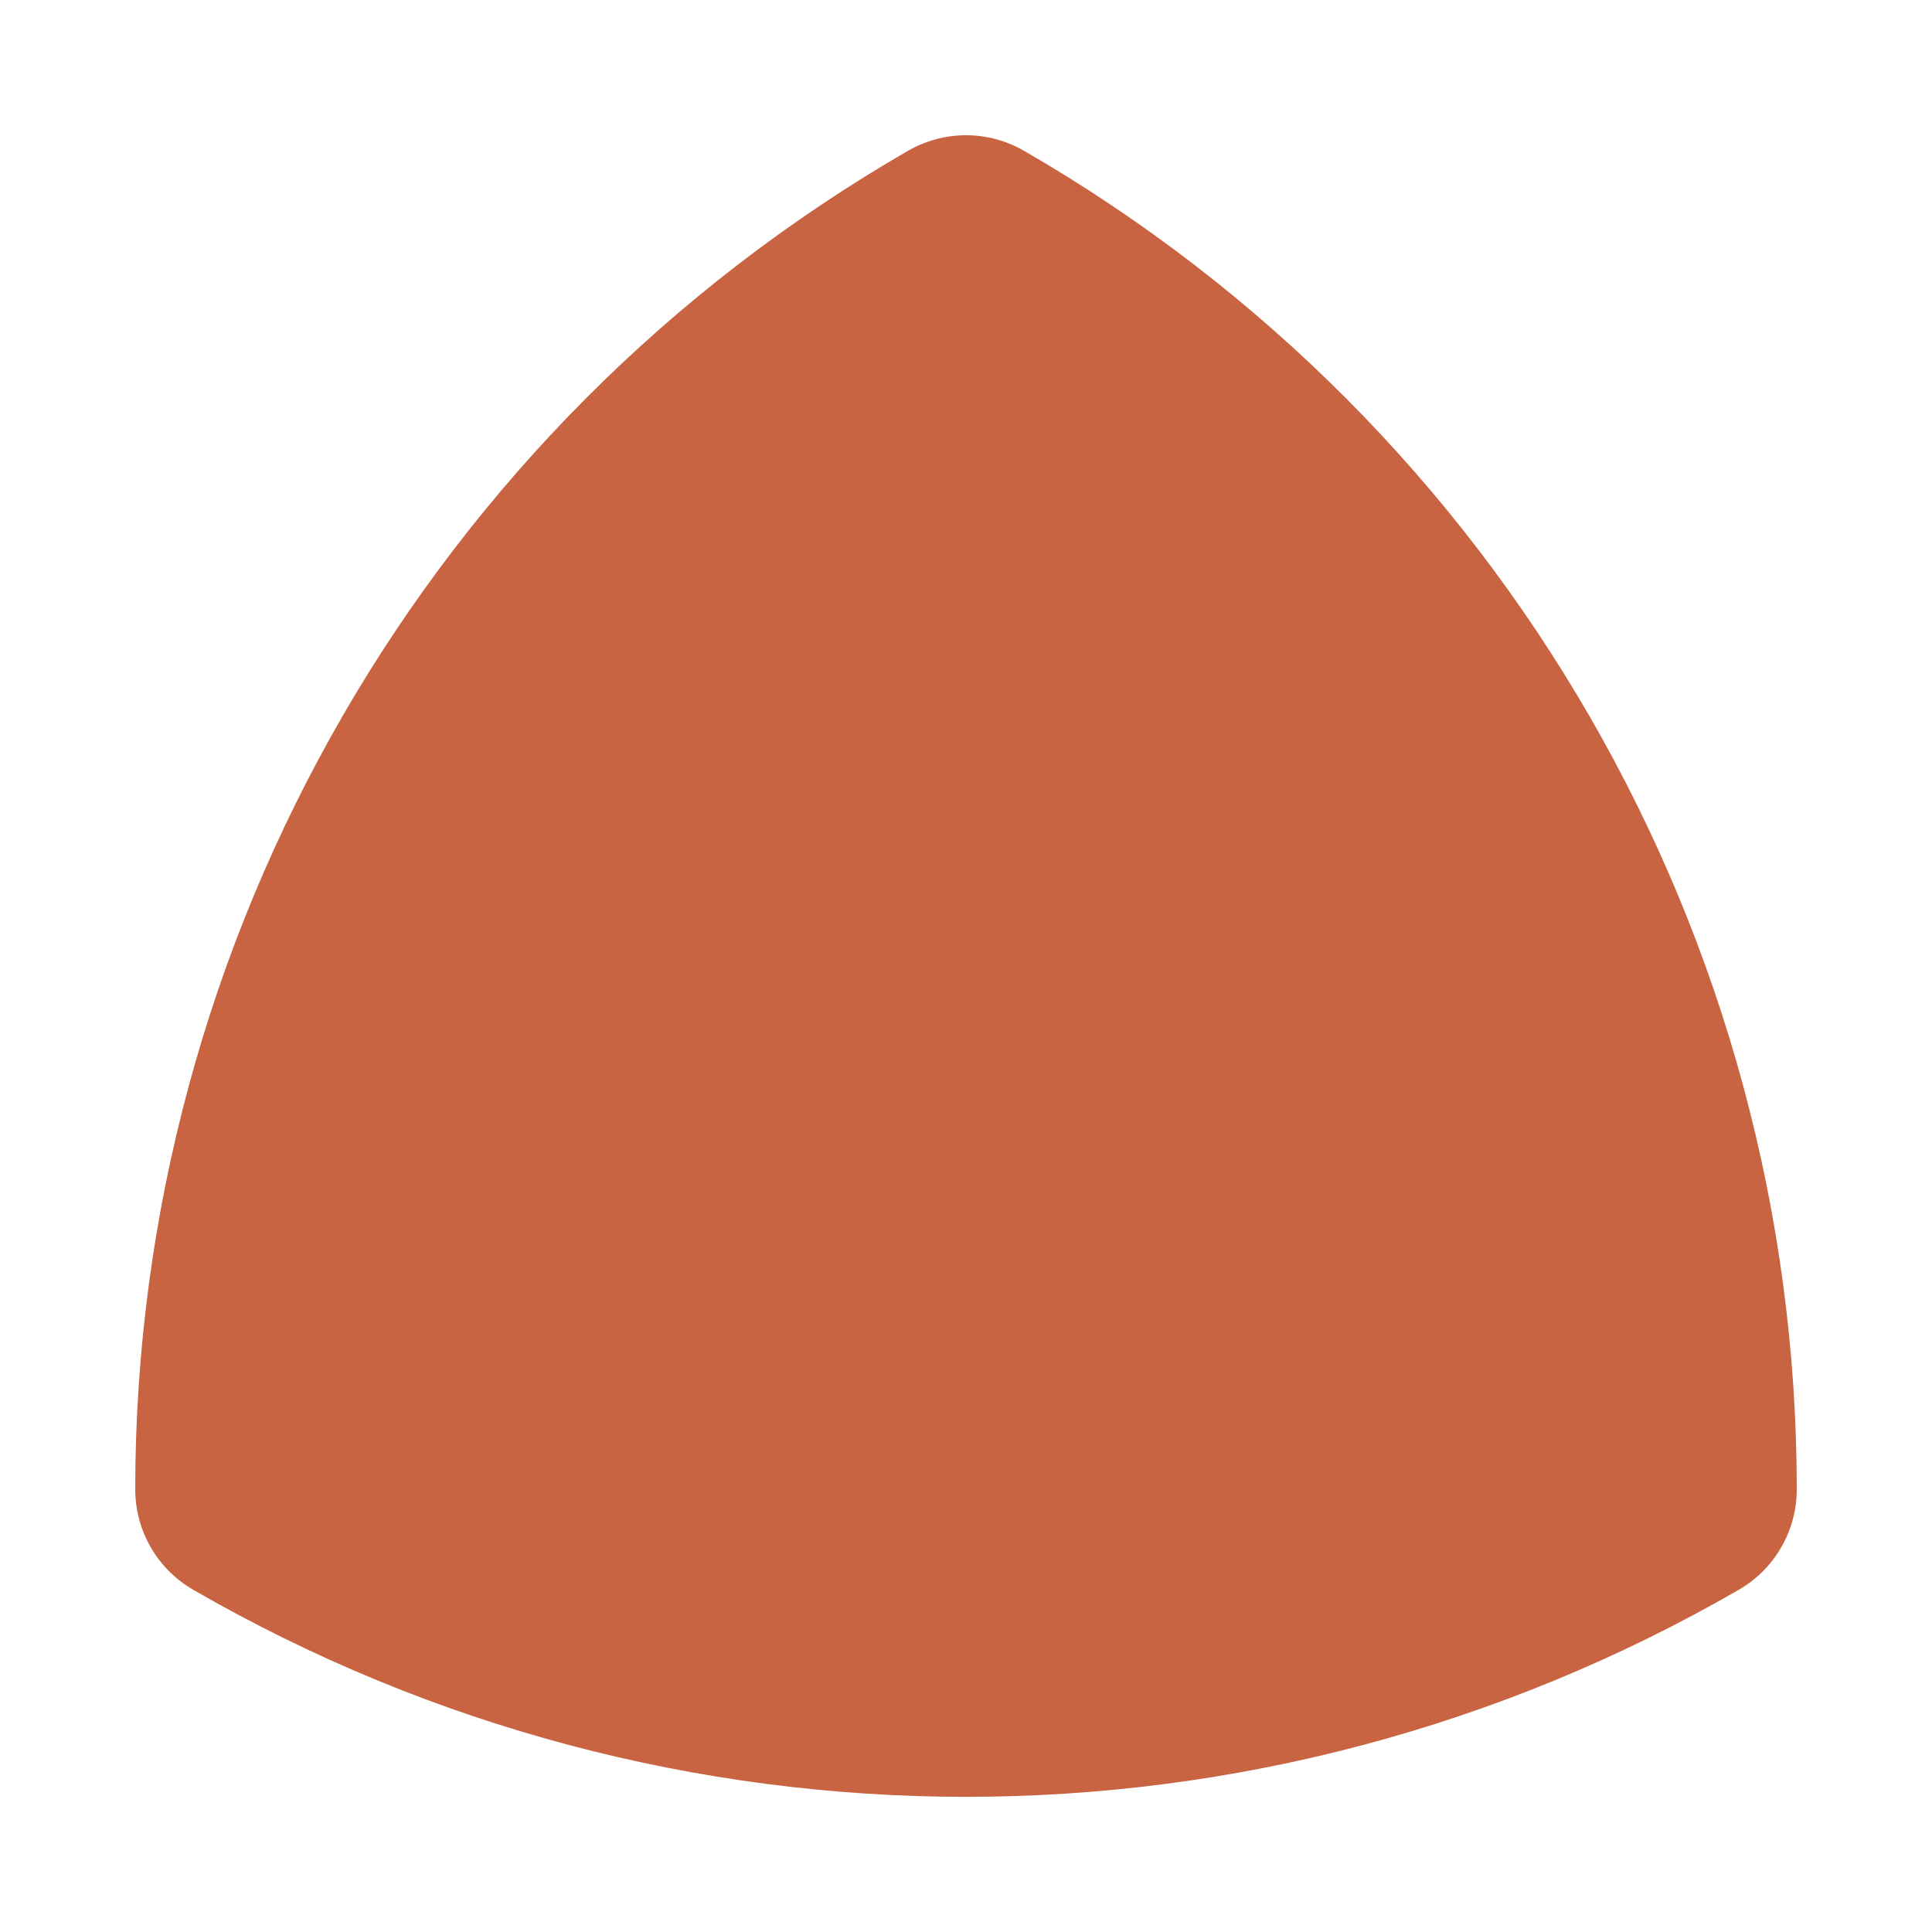
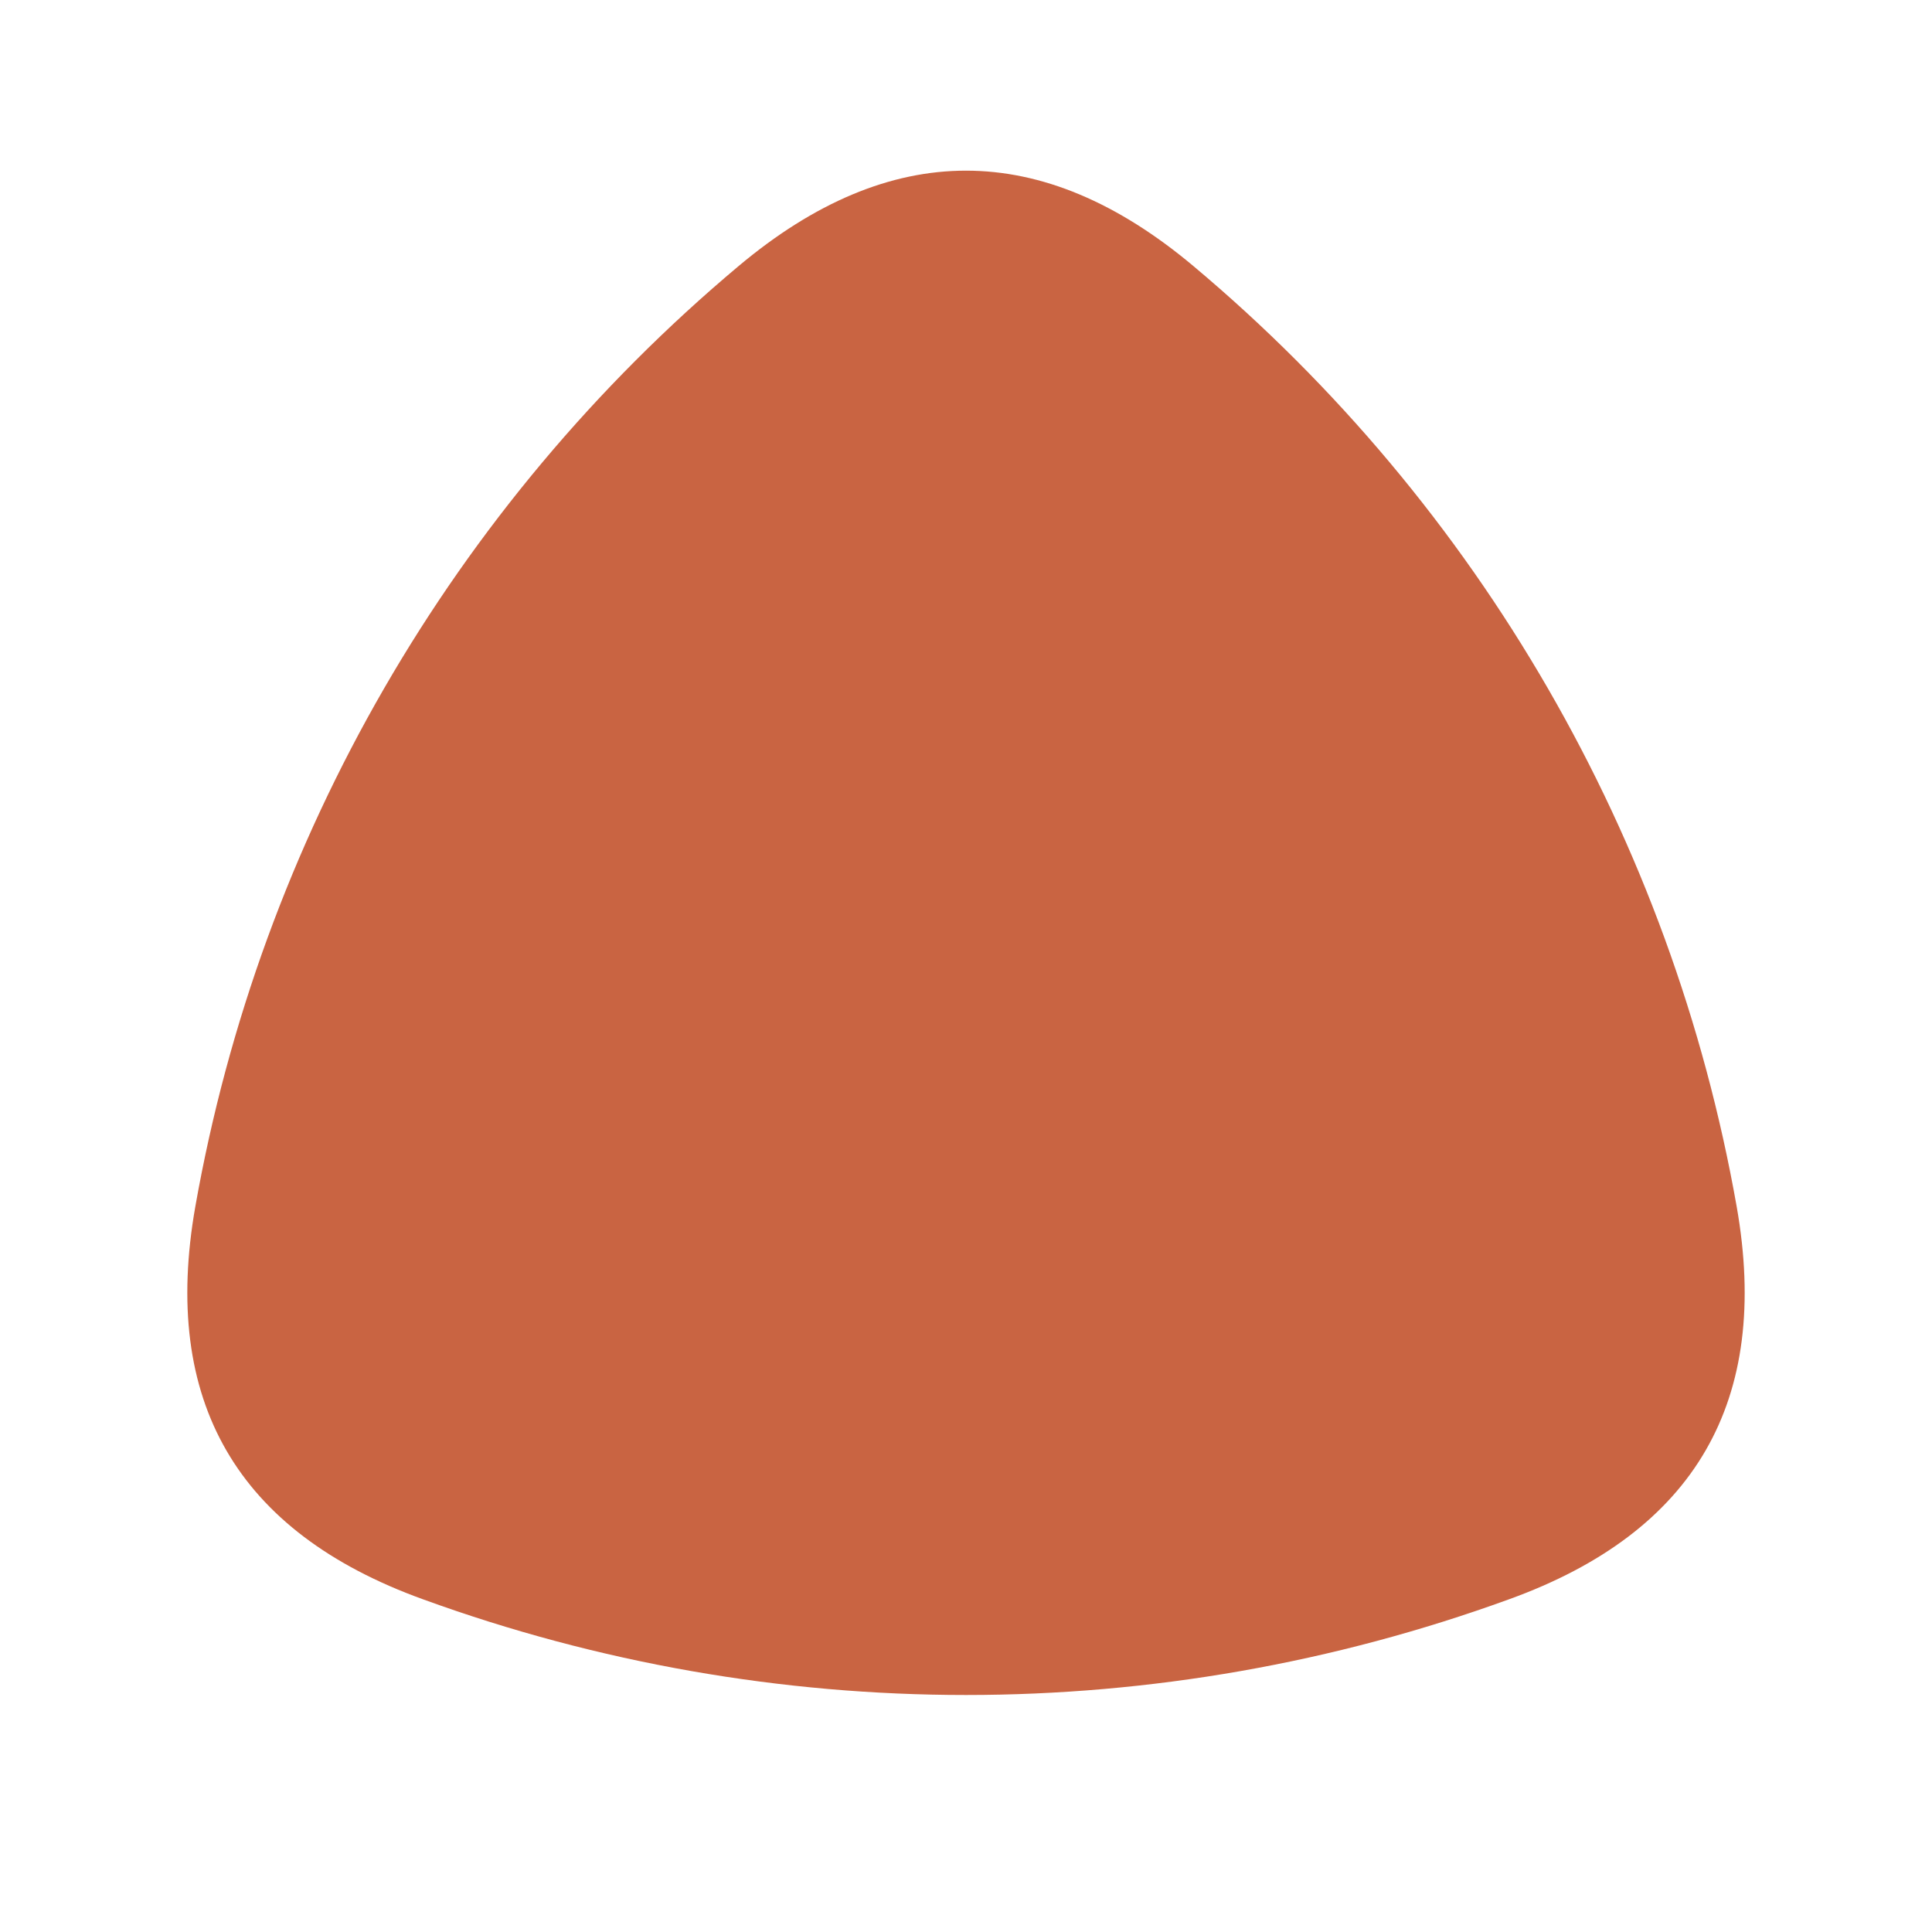
- <svg xmlns="http://www.w3.org/2000/svg" viewBox="0 0 100 100" role="img">
-   <path d="M50,13 A74,74 0 0,1 87,77.09 A74,74 0 0,1 13,77.09 A74,74 0 0,1 50,13Z" fill="#C96442" stroke="#C96442" stroke-width="12" stroke-linejoin="round" />
+ <svg xmlns="http://www.w3.org/2000/svg" viewBox="5 8 90 90" role="img">
+   <path d="M60.6,20.4 A74,74 0 0,1 85.9,64.2 Q88.3,77.8 75.3,82.5 A74,74 0 0,1 24.7,82.5 Q11.7,77.8 14.1,64.2 A74,74 0 0,1 39.4,20.4 Q50,11.5 60.6,20.4Z" fill="#C96442" />
</svg>
